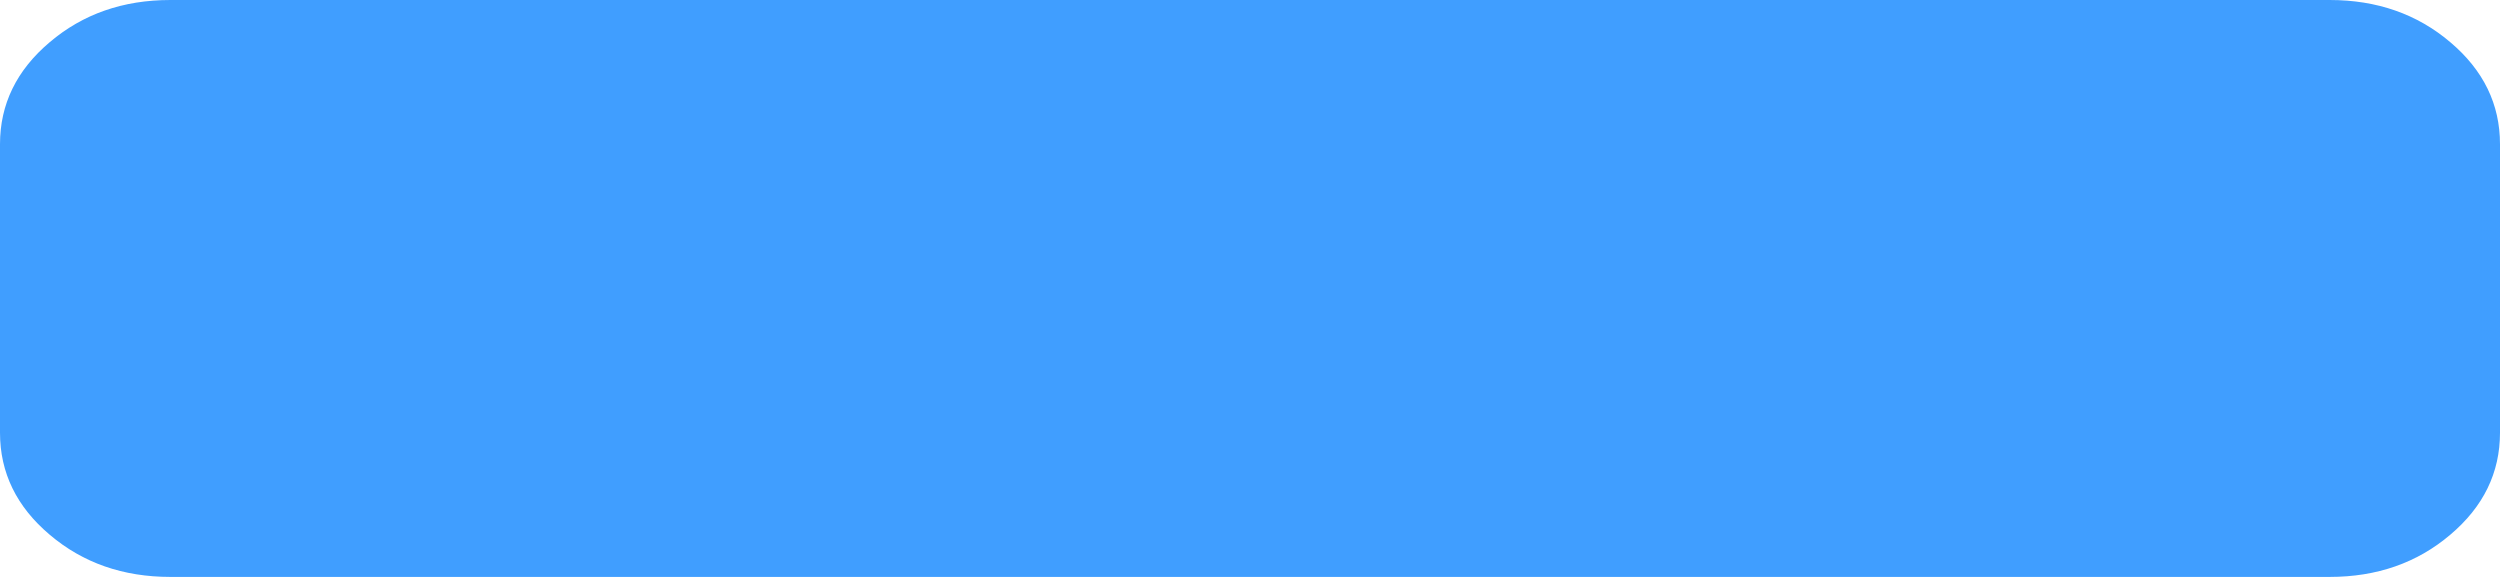
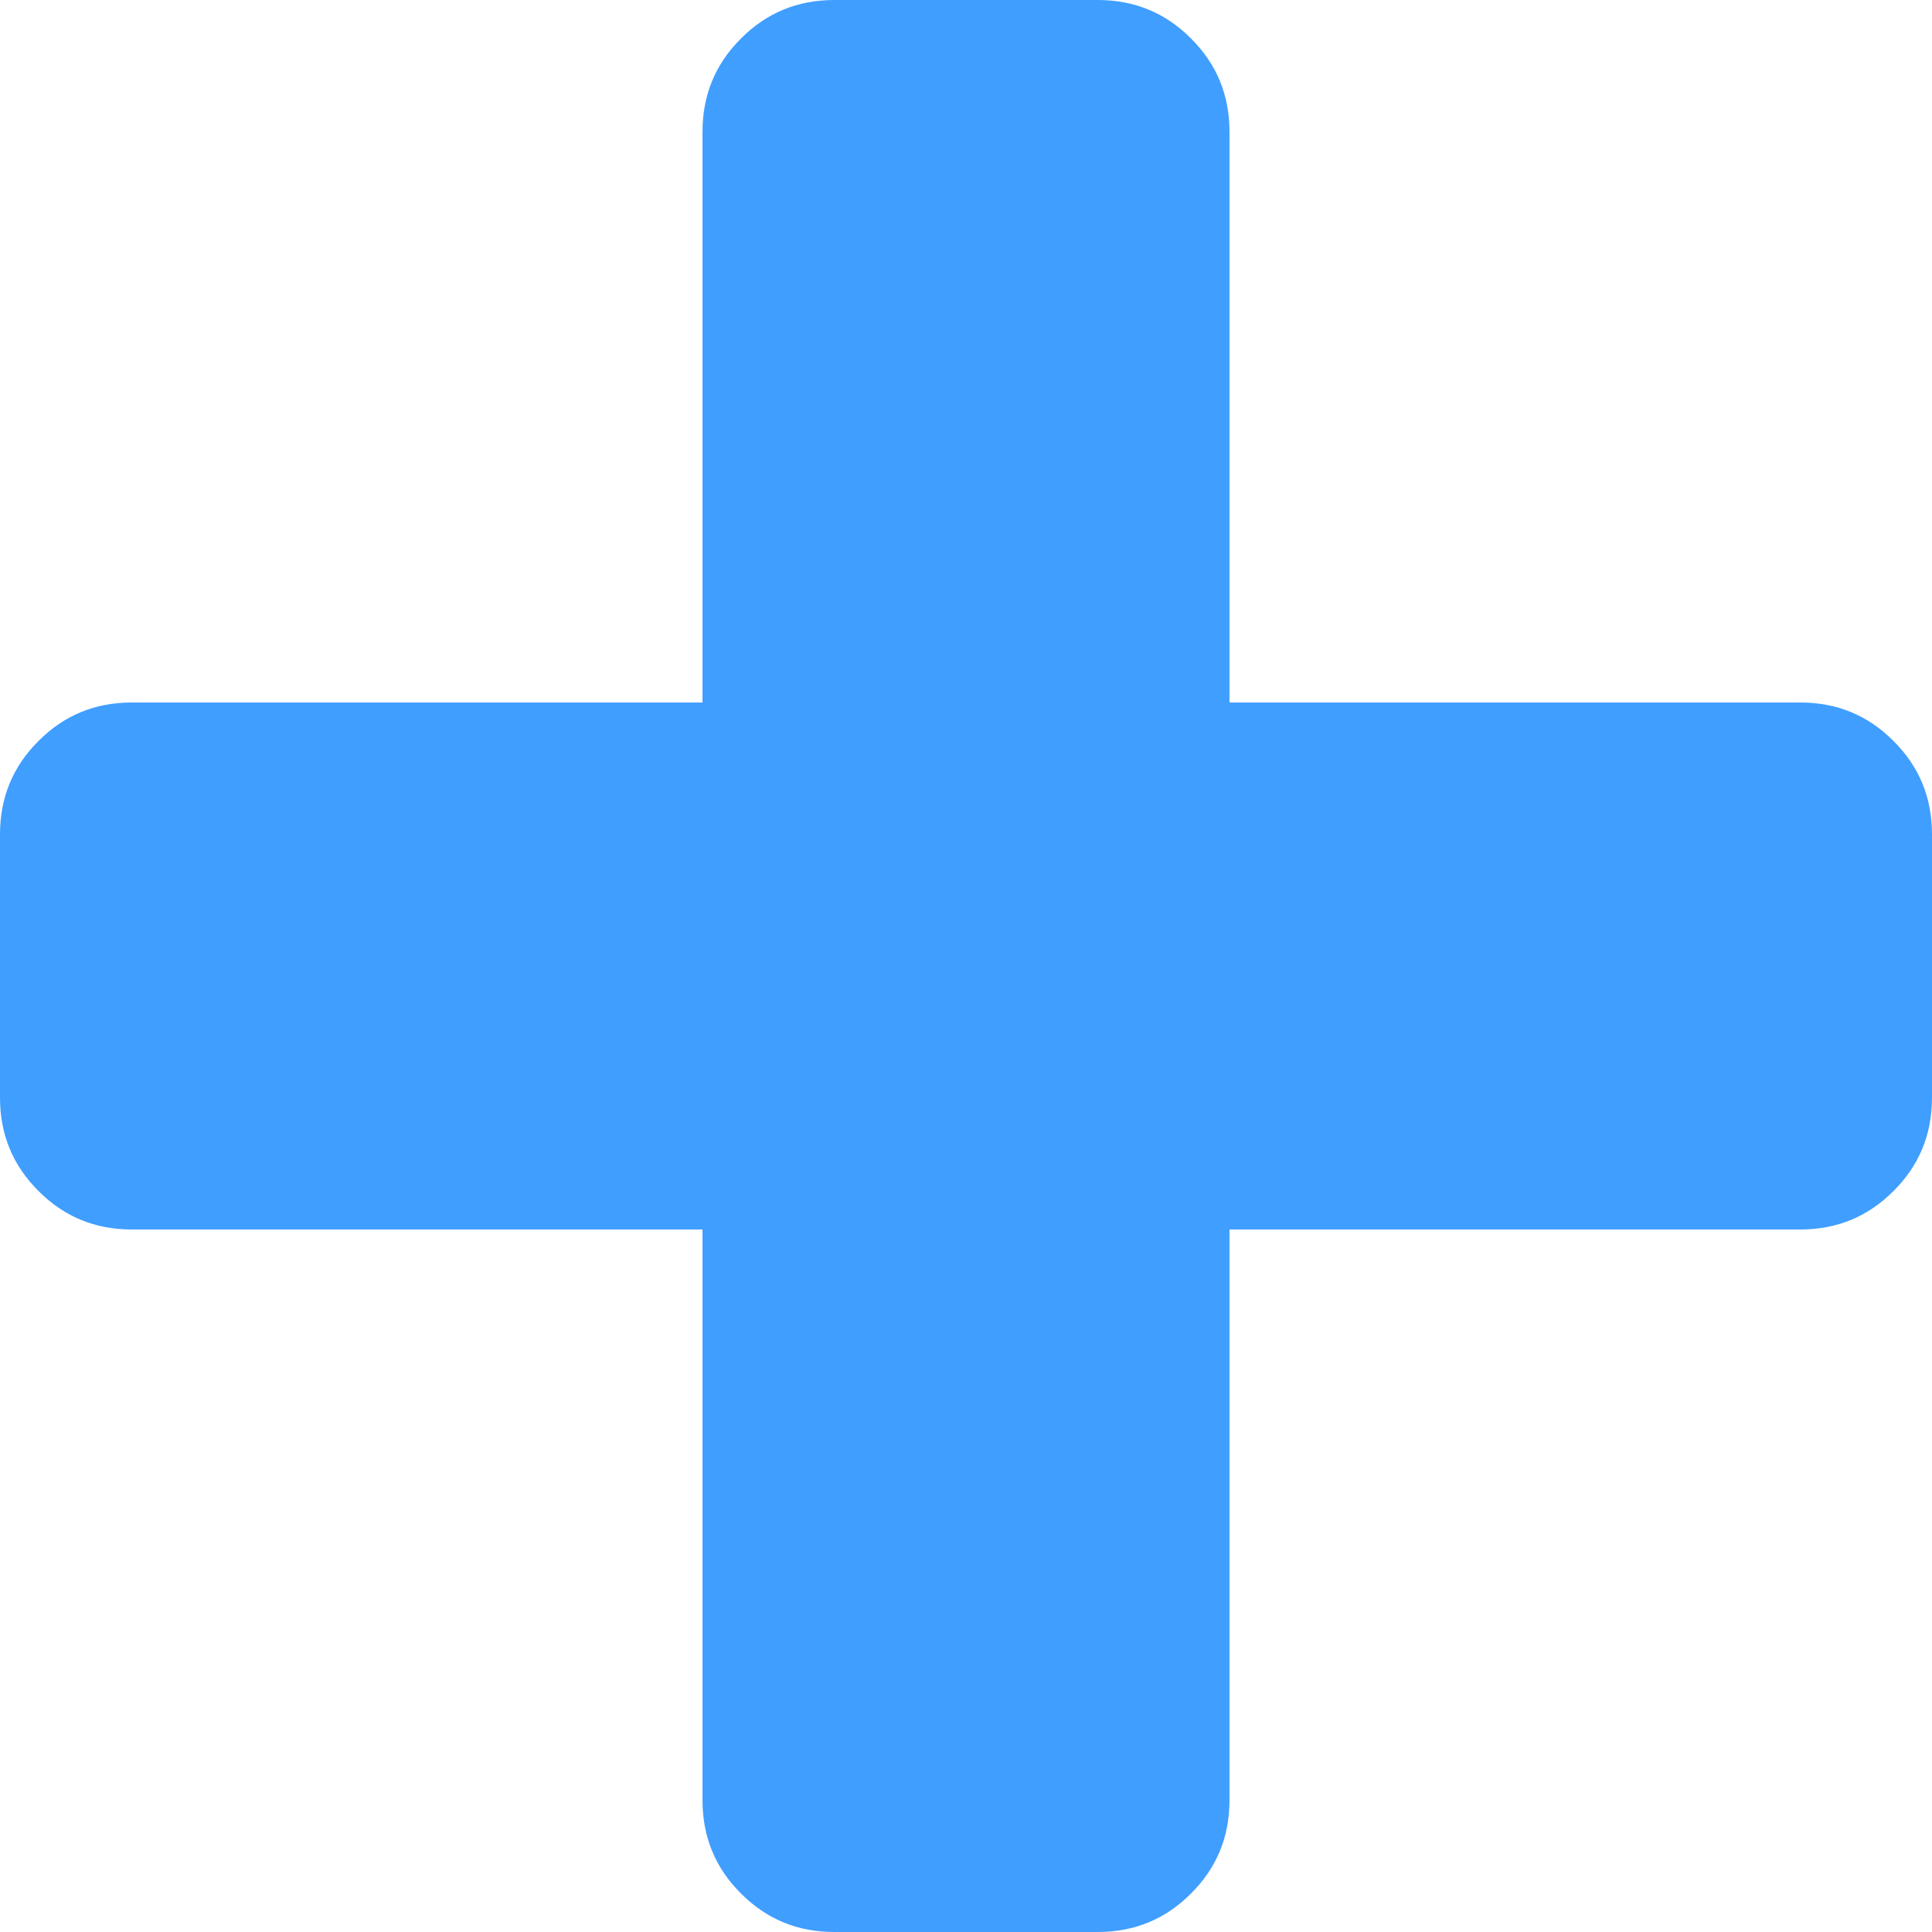
- <svg xmlns="http://www.w3.org/2000/svg" version="1.1" width="13px" height="3px">
-   <g transform="matrix(1 0 0 1 -70 -125 )">
-     <path d="M 12.741 0.219  C 12.914 0.365  13 0.542  13 0.75  L 13 2.25  C 13 2.458  12.914 2.635  12.741 2.781  C 12.569 2.927  12.36 3  12.114 3  L 0.886 3  C 0.64 3  0.431 2.927  0.259 2.781  C 0.086 2.635  0 2.458  0 2.25  L 0 0.75  C 0 0.542  0.086 0.365  0.259 0.219  C 0.431 0.073  0.64 0  0.886 0  L 12.114 0  C 12.36 0  12.569 0.073  12.741 0.219  Z " fill-rule="nonzero" fill="#409eff" stroke="none" transform="matrix(1 0 0 1 70 125 )" />
+ <svg xmlns="http://www.w3.org/2000/svg" version="1.1" width="13px" height="13px">
+   <g transform="matrix(1 0 0 1 -208 -120 )">
+     <path d="M 12.741 4.986  C 12.914 5.158  13 5.367  13 5.614  L 13 7.386  C 13 7.633  12.914 7.842  12.741 8.014  C 12.569 8.187  12.36 8.273  12.114 8.273  L 8.273 8.273  L 8.273 12.114  C 8.273 12.36  8.187 12.569  8.014 12.741  C 7.842 12.914  7.633 13  7.386 13  L 5.614 13  C 5.367 13  5.158 12.914  4.986 12.741  C 4.813 12.569  4.727 12.36  4.727 12.114  L 4.727 8.273  L 0.886 8.273  C 0.64 8.273  0.431 8.187  0.259 8.014  C 0.086 7.842  0 7.633  0 7.386  L 0 5.614  C 0 5.367  0.086 5.158  0.259 4.986  C 0.431 4.813  0.64 4.727  0.886 4.727  L 4.727 4.727  L 4.727 0.886  C 4.727 0.64  4.813 0.431  4.986 0.259  C 5.158 0.086  5.367 0  5.614 0  L 7.386 0  C 7.633 0  7.842 0.086  8.014 0.259  C 8.187 0.431  8.273 0.64  8.273 0.886  L 8.273 4.727  L 12.114 4.727  C 12.36 4.727  12.569 4.813  12.741 4.986  Z " fill-rule="nonzero" fill="#409eff" stroke="none" transform="matrix(1 0 0 1 208 120 )" />
  </g>
</svg>
